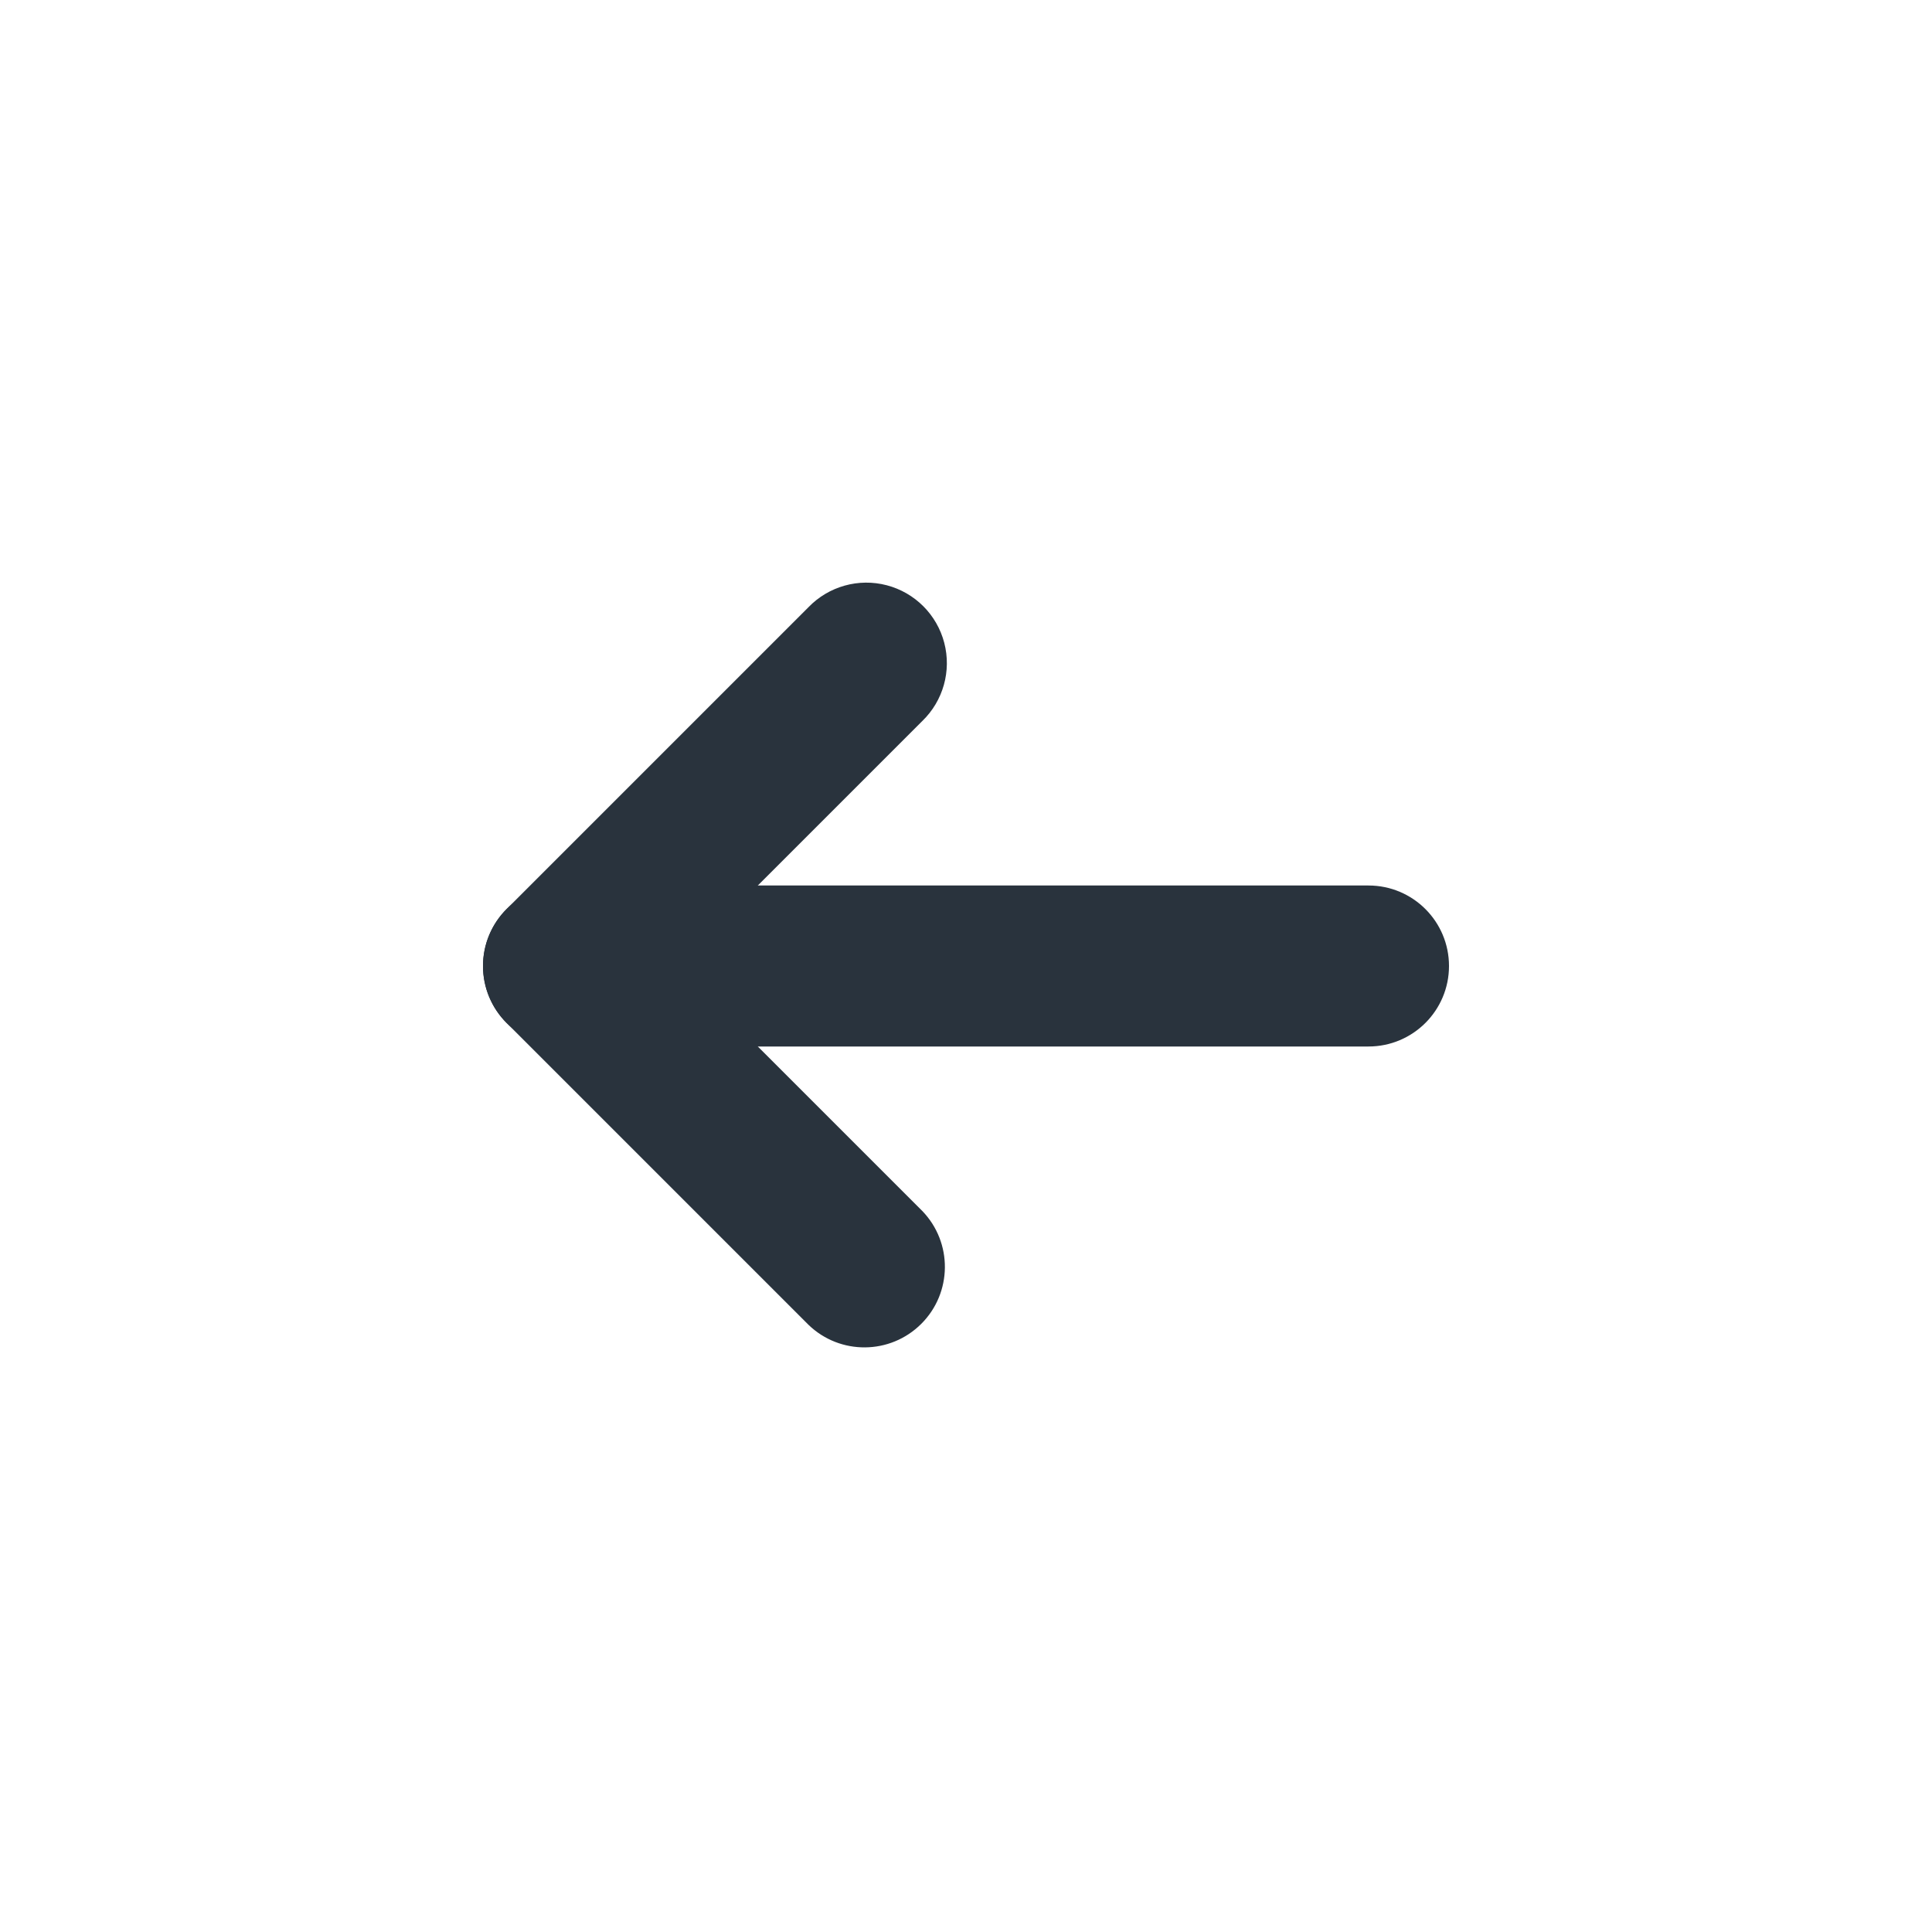
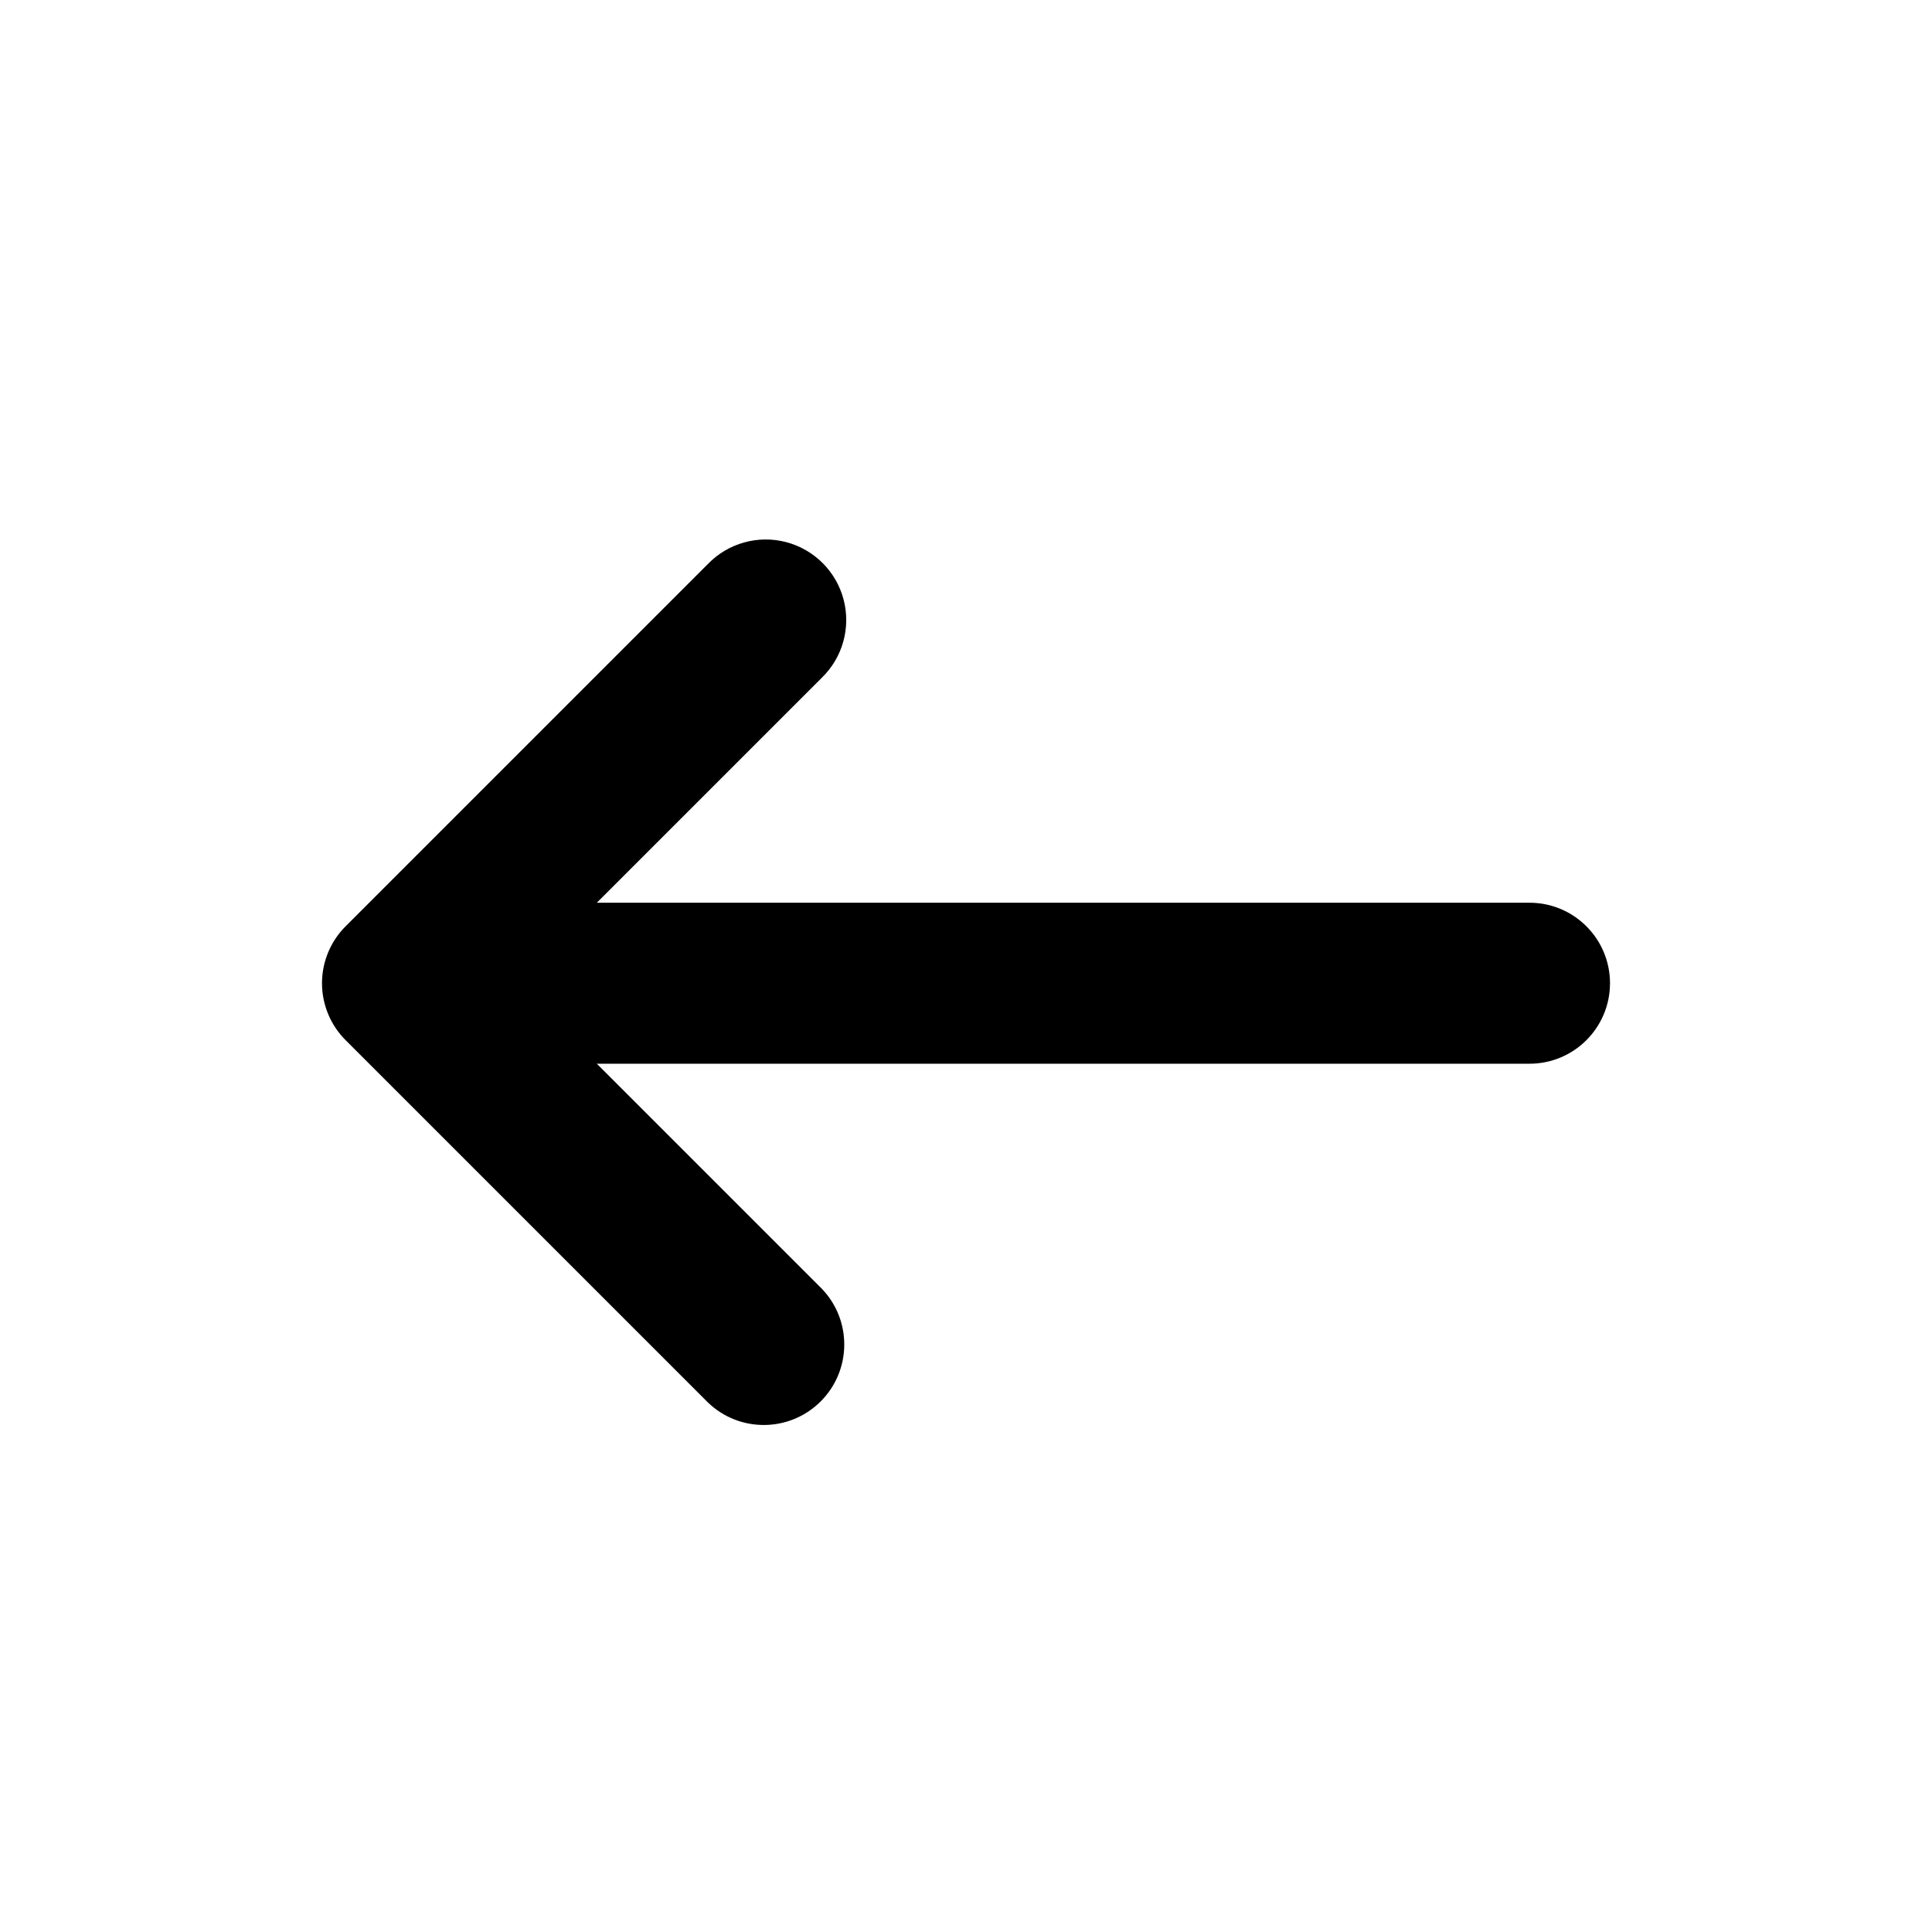
- <svg xmlns="http://www.w3.org/2000/svg" width="24" height="24" fill="none" viewBox="0 0 24 24">
-   <path fill="#29333D" fill-rule="evenodd" d="M6 12a1 1 0 0 1 1-1h10a1 1 0 1 1 0 2H7a1 1 0 0 1-1-1Z" clip-rule="evenodd" />
-   <path fill="#29333D" fill-rule="evenodd" d="M6 12a1 1 0 0 1 .293-.707l3.75-3.75a1 1 0 1 1 1.414 1.414L8.414 12l3.043 3.043a1 1 0 0 1-1.414 1.414l-3.75-3.75A1 1 0 0 1 6 12Z" clip-rule="evenodd" />
+ <svg xmlns="http://www.w3.org/2000/svg" width="24" height="24" viewBox="0 0 24 24">
+   <path fill-rule="evenodd" d="M5.5 12.214a1 1 0 0 1 1-1H19a1 1 0 1 1 0 2H6.5a1 1 0 0 1-1-1Z" clip-rule="evenodd" />
+   <path fill-rule="evenodd" d="M4 12.214a1 1 0 0 1 .293-.707l4.5-4.5a1 1 0 1 1 1.414 1.414l-3.793 3.793 3.793 3.793a1 1 0 0 1-1.414 1.414l-4.5-4.5A1 1 0 0 1 4 12.214Z" clip-rule="evenodd" />
</svg>
